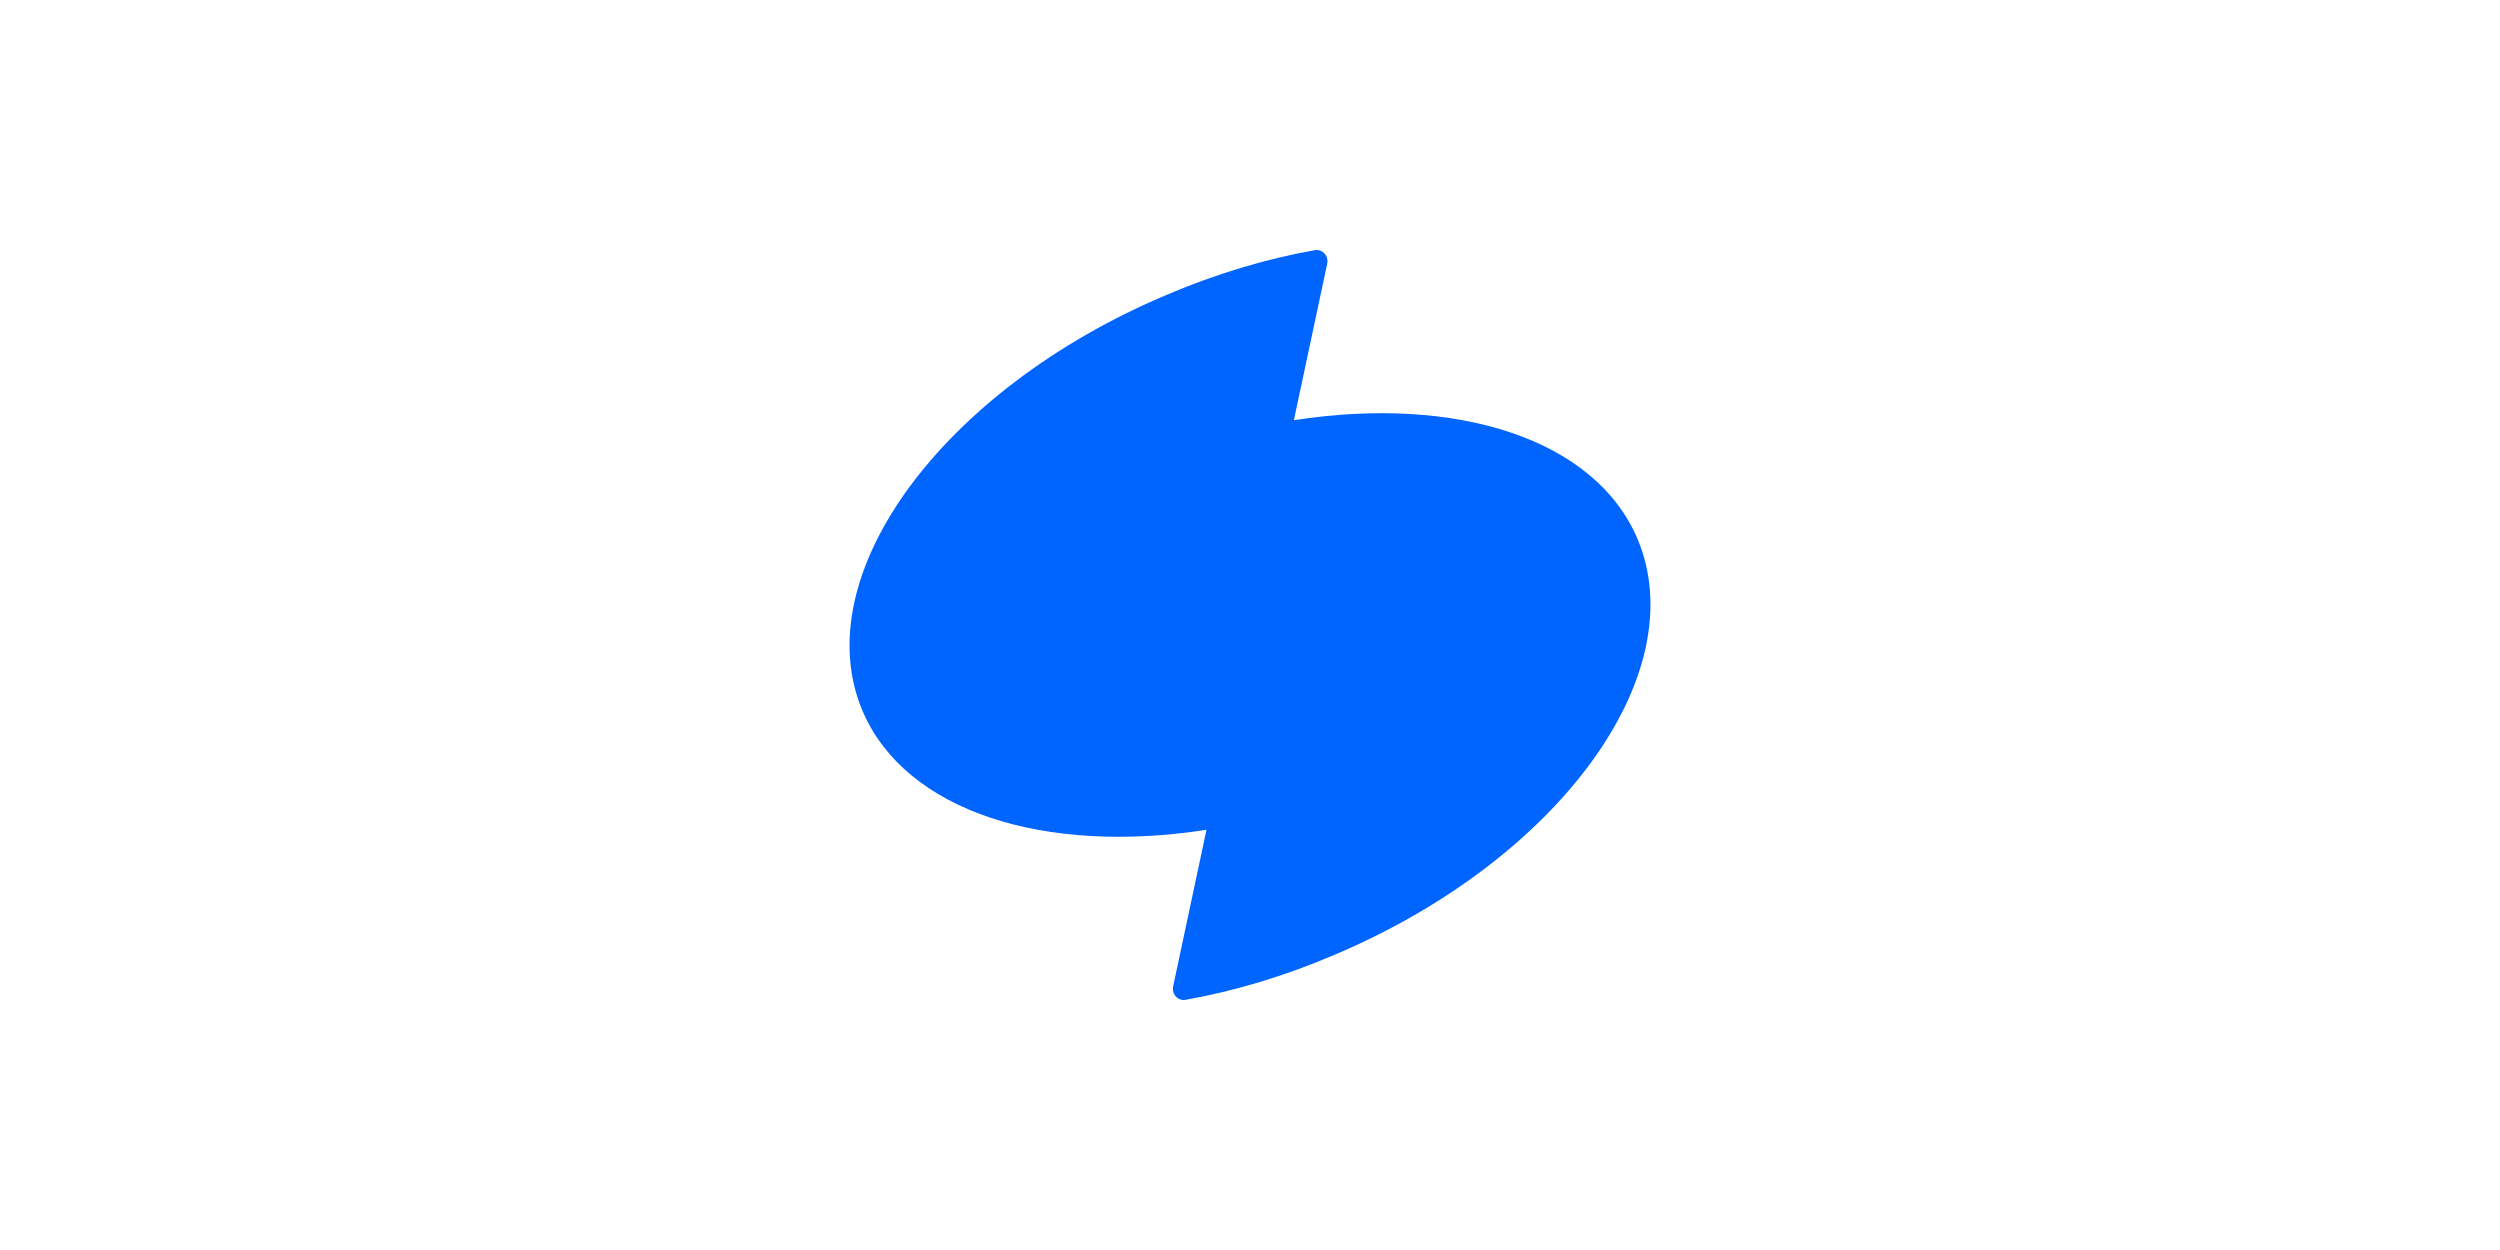
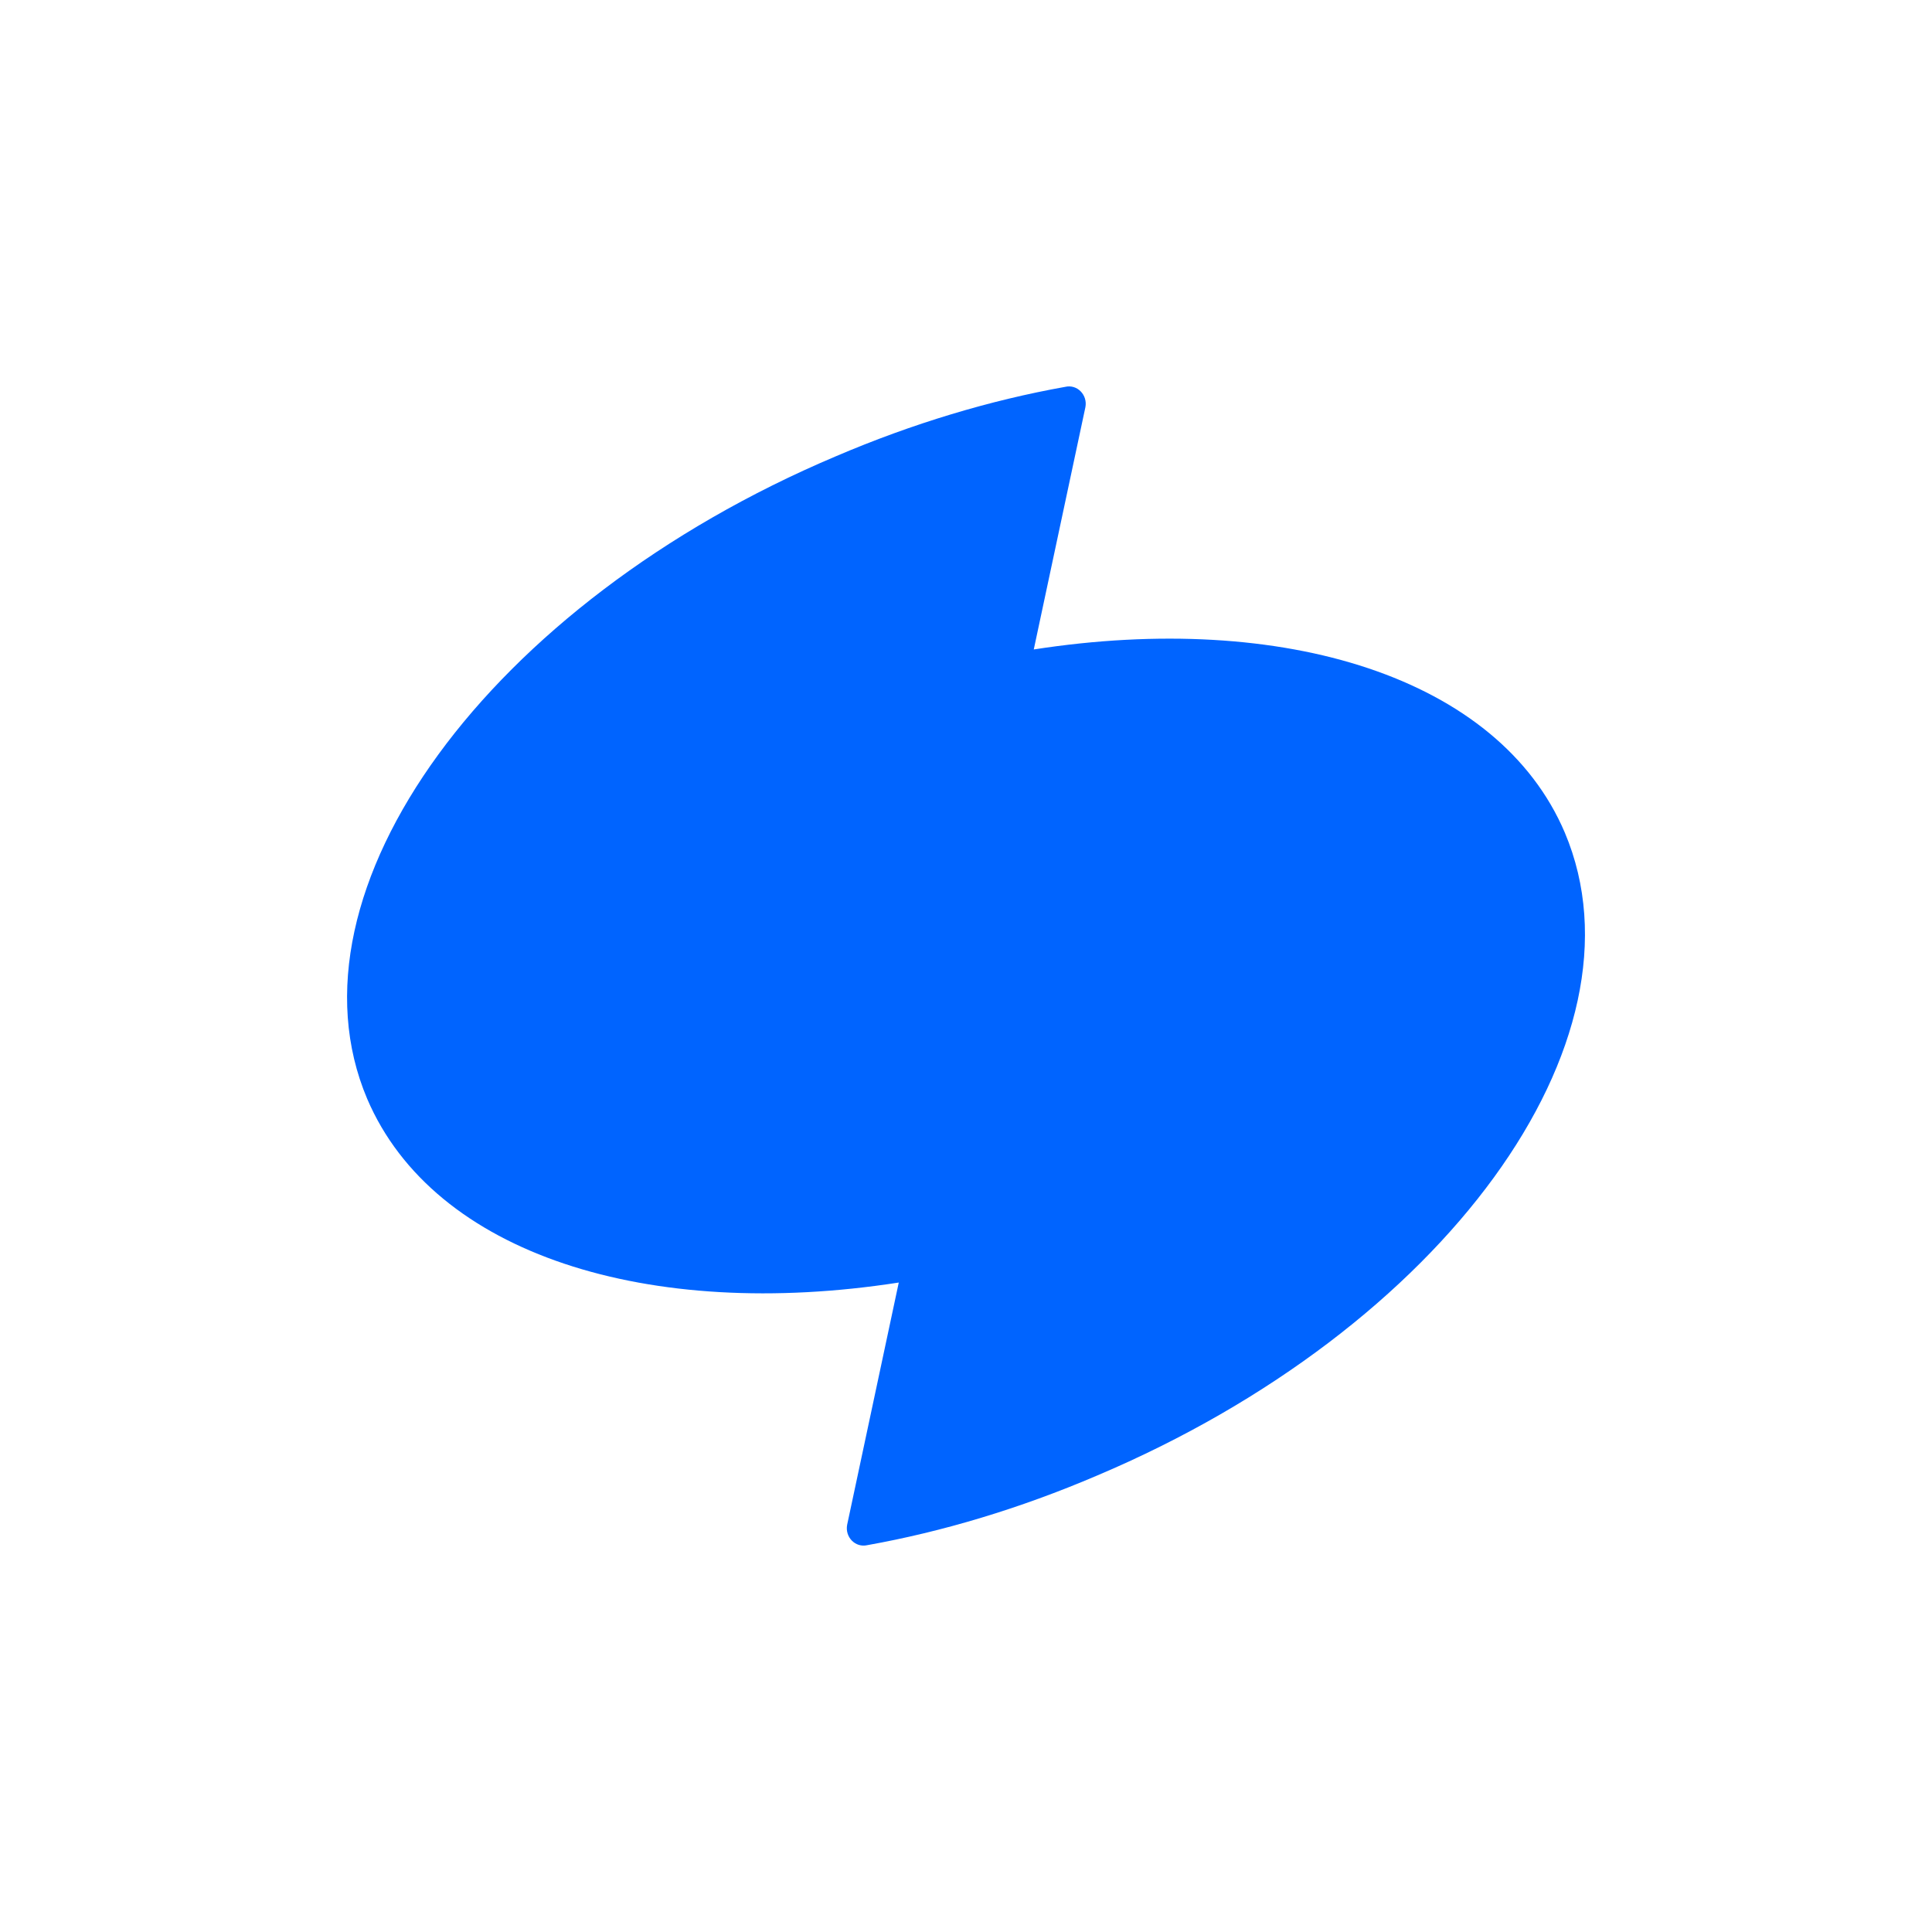
- <svg xmlns="http://www.w3.org/2000/svg" version="1.1" id="svg2" width="6666.667" height="3333.333" viewBox="0 0 6666.667 3333.333">
-   <defs id="defs6">
-     <clipPath clipPathUnits="userSpaceOnUse" id="clipPath16">
-       <path d="M 0,2500 H 5000 V 0 H 0 Z" id="path14" />
-     </clipPath>
-   </defs>
-   <g id="g8" transform="matrix(1.333333,0,0,-1.333333,0,3333.333)">
-     <g id="g10">
-       <g id="g12" clip-path="url(#clipPath16)">
-         <g id="g18" transform="translate(2587.746,1659.579)">
-           <path d="m 0,0 66.763,313.56 c 3,15.753 -10.502,30.006 -26.255,26.255 -96.769,-17.253 -197.288,-47.259 -297.057,-90.017 -448.586,-189.787 -720.138,-561.858 -606.117,-831.16 86.267,-201.788 364.57,-288.055 687.882,-237.795 l -66.762,-313.56 c -3.001,-15.753 10.502,-30.006 26.254,-26.255 96.769,17.253 197.288,47.259 297.058,90.017 448.586,189.786 719.388,561.858 605.366,831.909 C 601.615,-36.007 323.312,50.26 0,0" style="fill:#0064ff;fill-opacity:1;fill-rule:nonzero;stroke:none" id="path20" />
-         </g>
-       </g>
+ <svg xmlns="http://www.w3.org/2000/svg" version="1.2" viewBox="0 0 2500 2500" width="2500" height="2500">
+   <style>
+ 		.s0 { fill: #0064ff } 
+ 	</style>
+   <g id="Layer 1">
+     <g id="&lt;Group&gt;">
+       <path id="&lt;Path&gt;" class="s0" d="m1337.7 840.4l66.8-313.5c3-15.8-10.5-30-26.2-26.3-96.8 17.3-197.3 47.3-297.1 90-448.6 189.8-720.1 561.9-606.1 831.2 86.2 201.8 364.6 288 687.9 237.8l-66.8 313.5c-3 15.8 10.5 30 26.3 26.3 96.7-17.3 197.2-47.3 297-90 448.6-189.8 719.4-561.9 605.4-831.9-85.5-201.1-363.8-287.3-687.2-237.1z" />
    </g>
  </g>
</svg>
